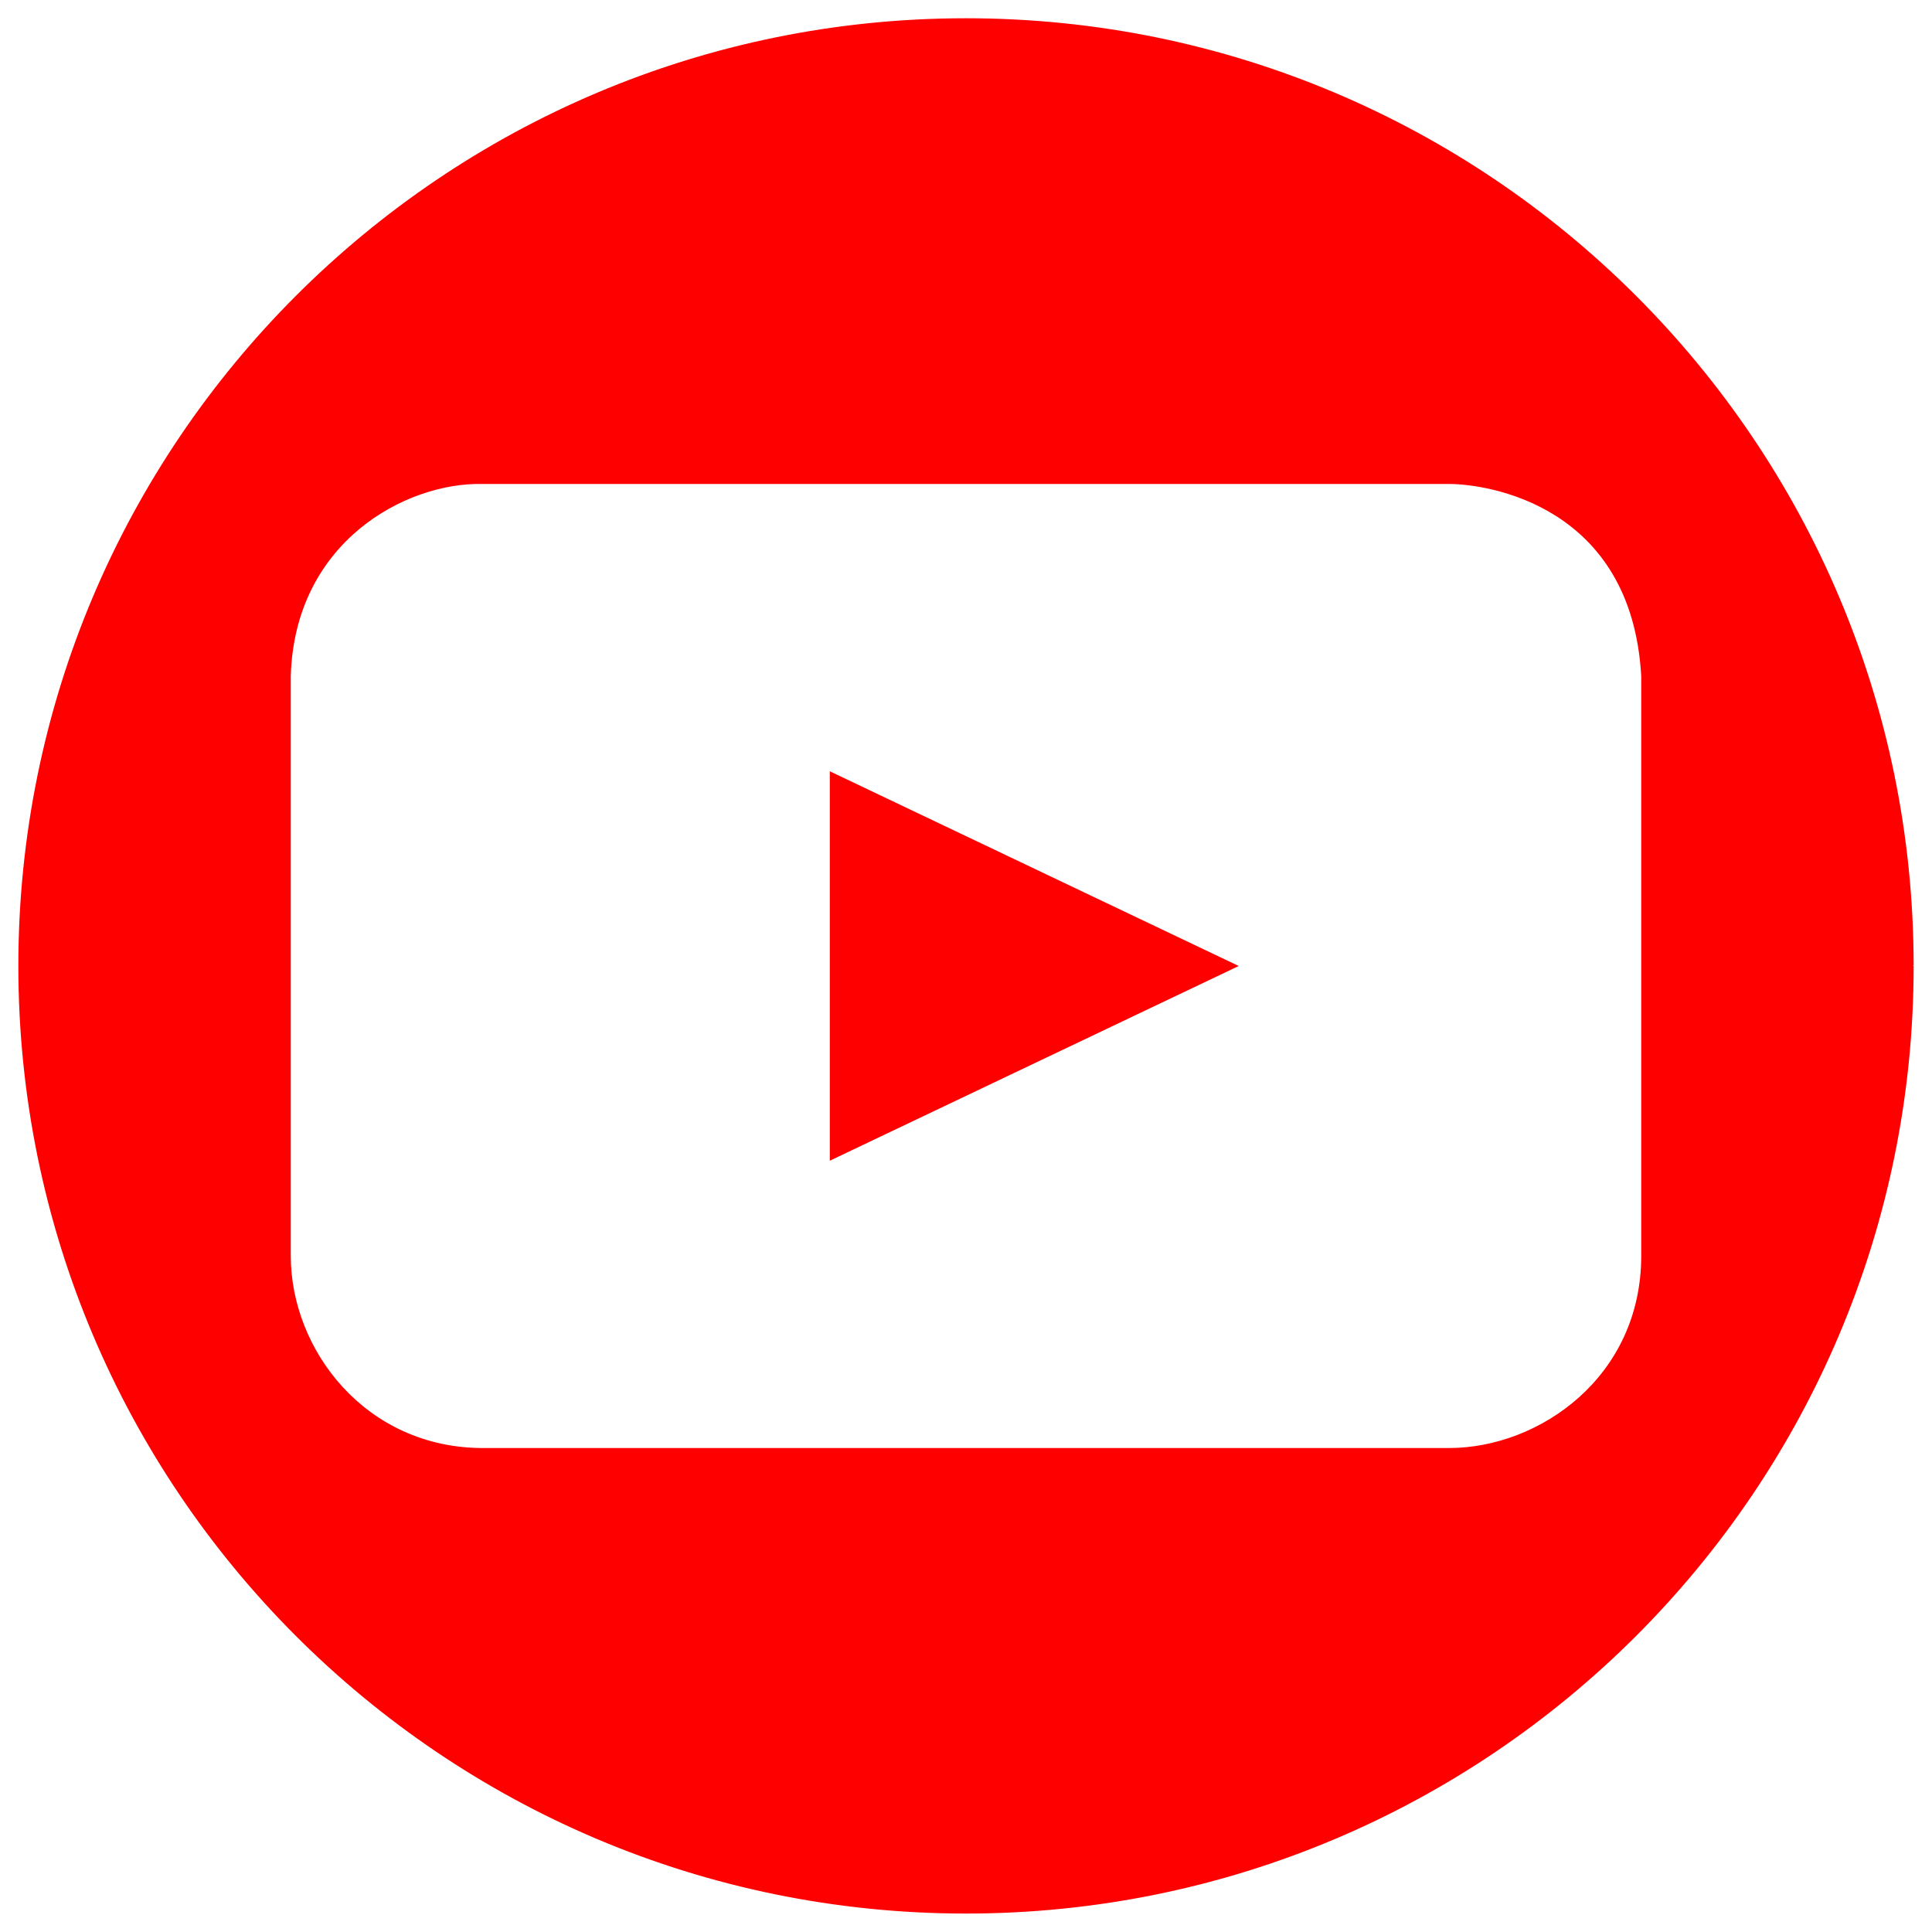
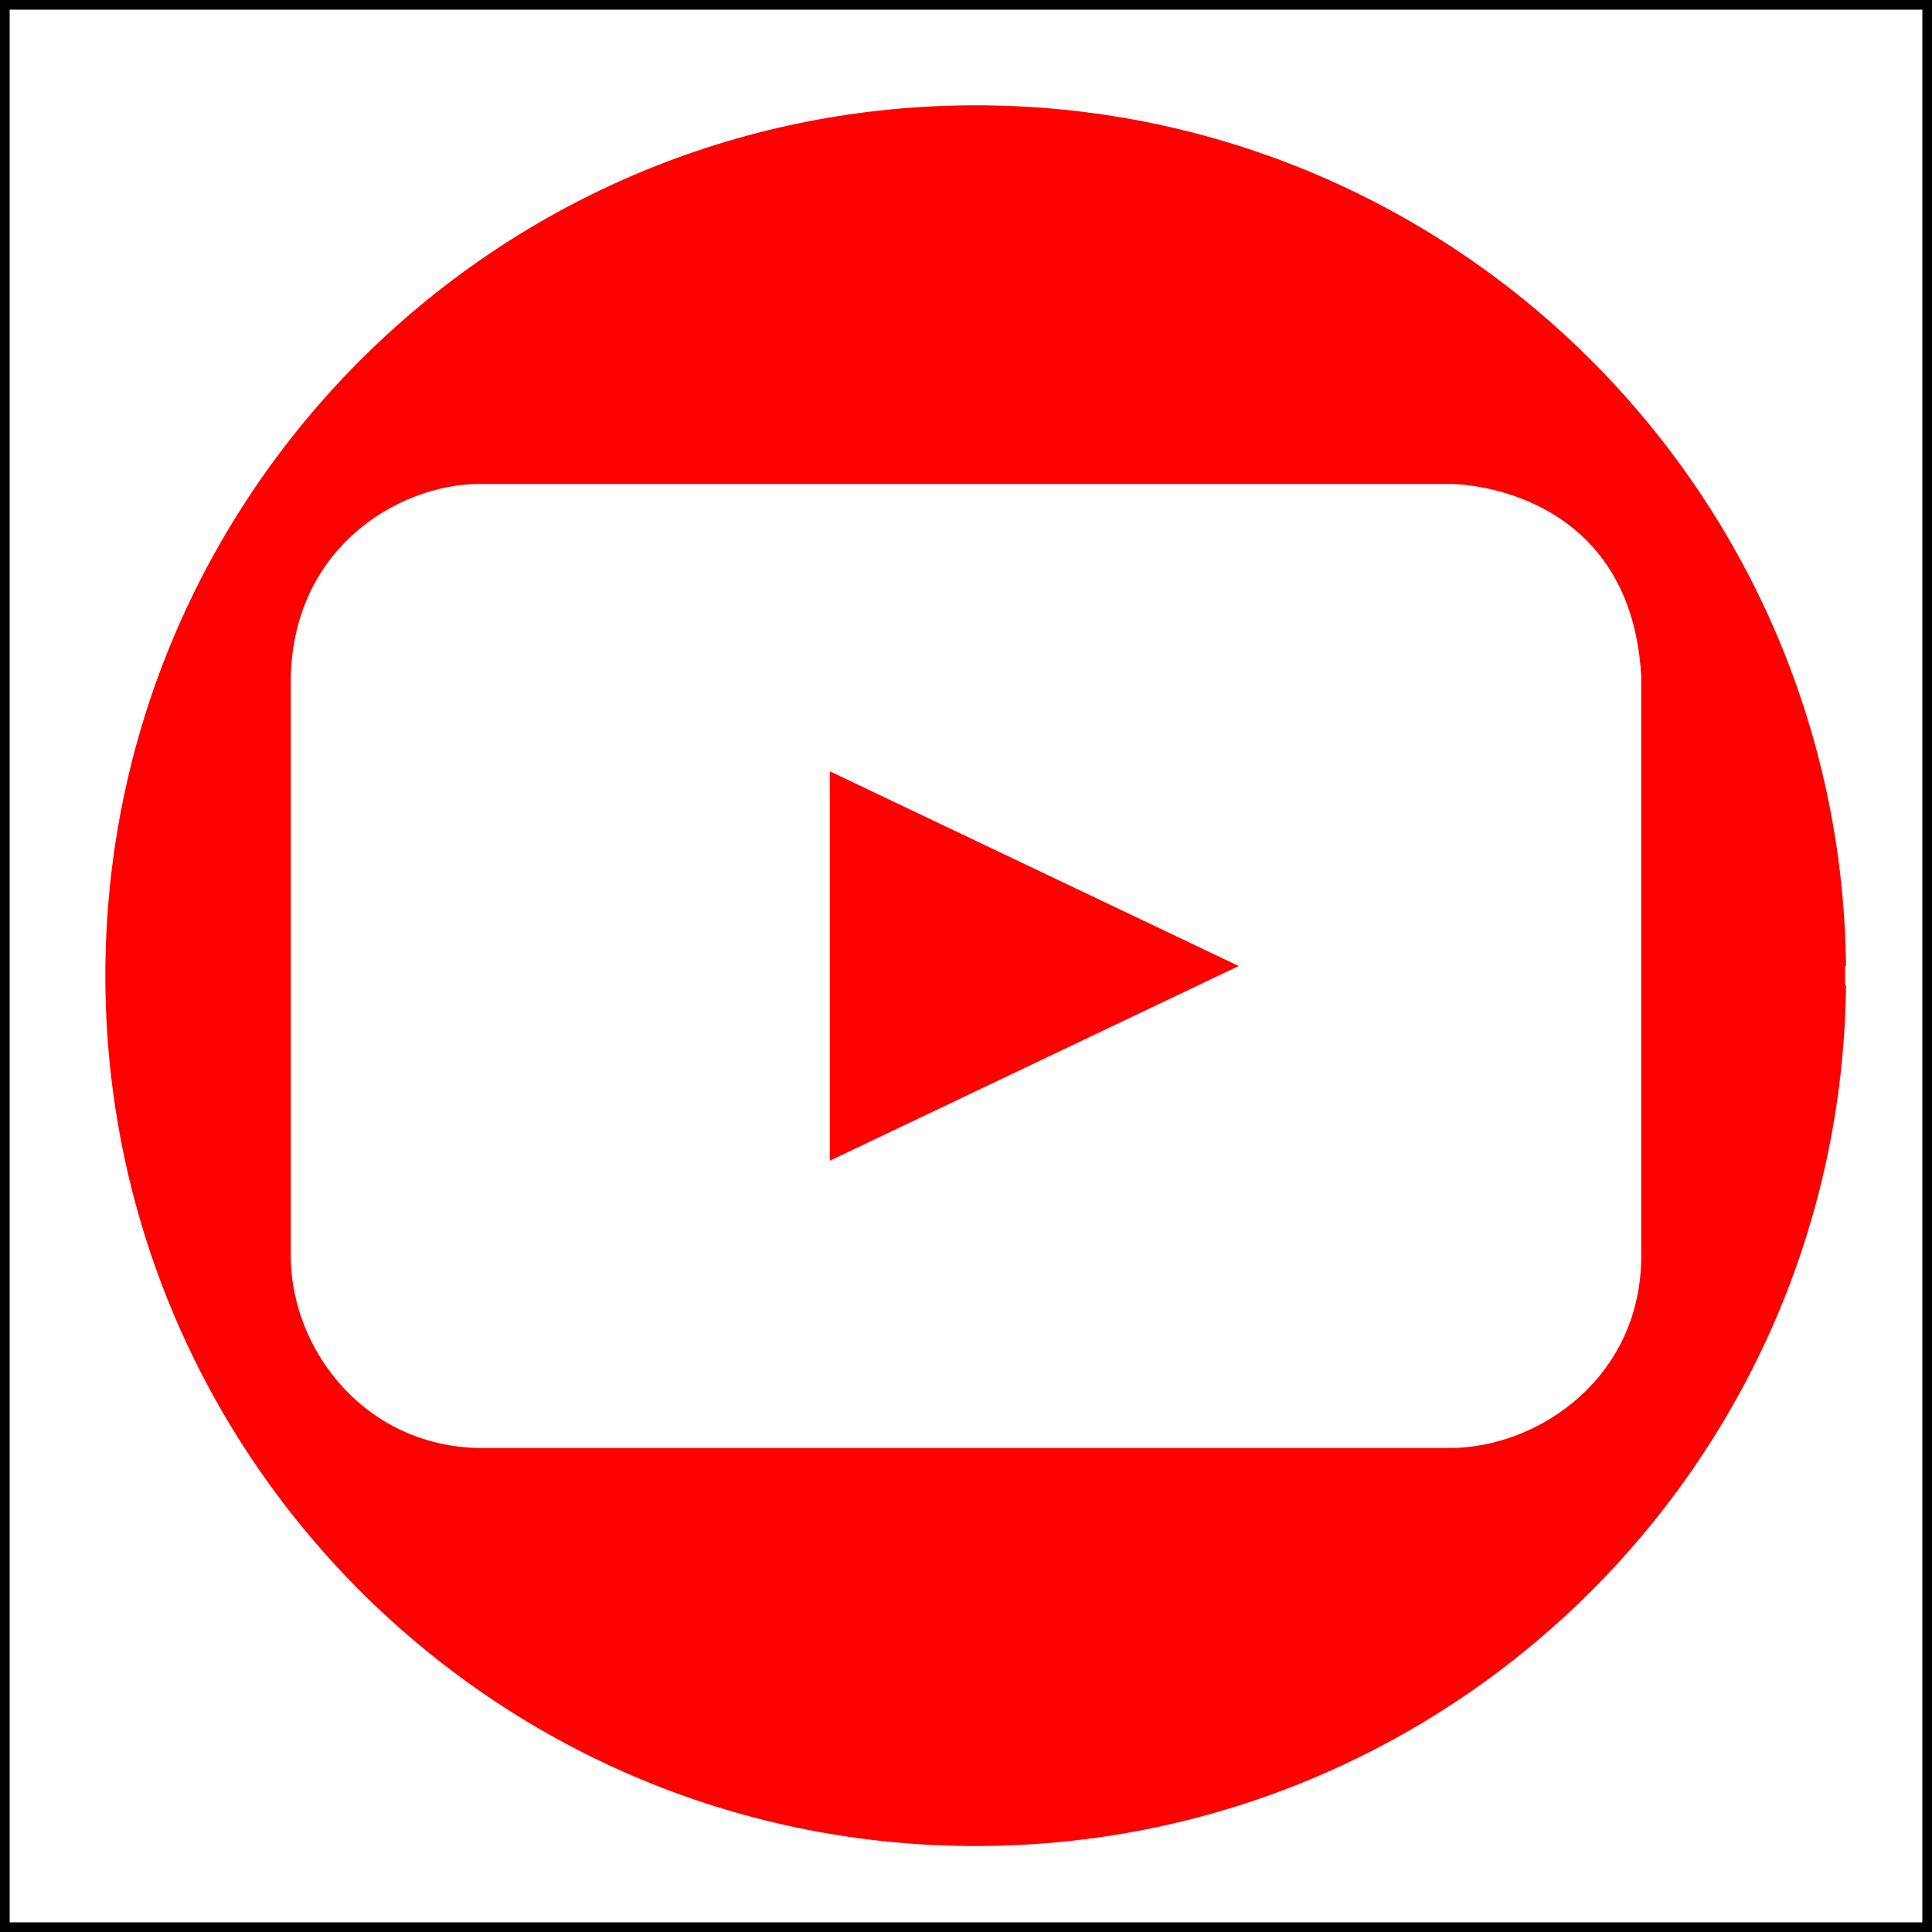
<svg xmlns="http://www.w3.org/2000/svg" version="1.1" viewBox="0 0 100 100">
-   <path style="         fill: red ;         stroke: red;         fill-rule:evenodd;          stroke-width: 0.1;" d=" M 99    49.99             A 49    49      0   10  99  50              M 43 40             L 43 60             L 64 50             Z              M 25 25             C 21    24.9    15.2    28      15  35             V 65             C 15    69.9    18.9    75      25  75             H 75             C 79.7  75      85      71.3    85  65             V 35             C 84.5    26.1    77      25      75  25             Z          " />
+   <path style="         fill: red ;         stroke: red;         fill-rule:evenodd;          stroke-width: 0.1;" d=" M 95.5    50             A 45    45      0   10  95.5 51              M 43 40             L 43 60             L 64 50             Z              M 25 25             C 21    24.9    15.2    28      15  35             V 65             C 15    69.9    18.9    75      25  75             H 75             C 79.7  75      85      71.3    85  65             V 35             C 84.5    26.1    77      25      75  25             Z         " />
+   <rect x="0" y="0" style="width: 100; height: 100 ; fill: transparent; stroke: black; stroke-width: 1;" />
</svg>
